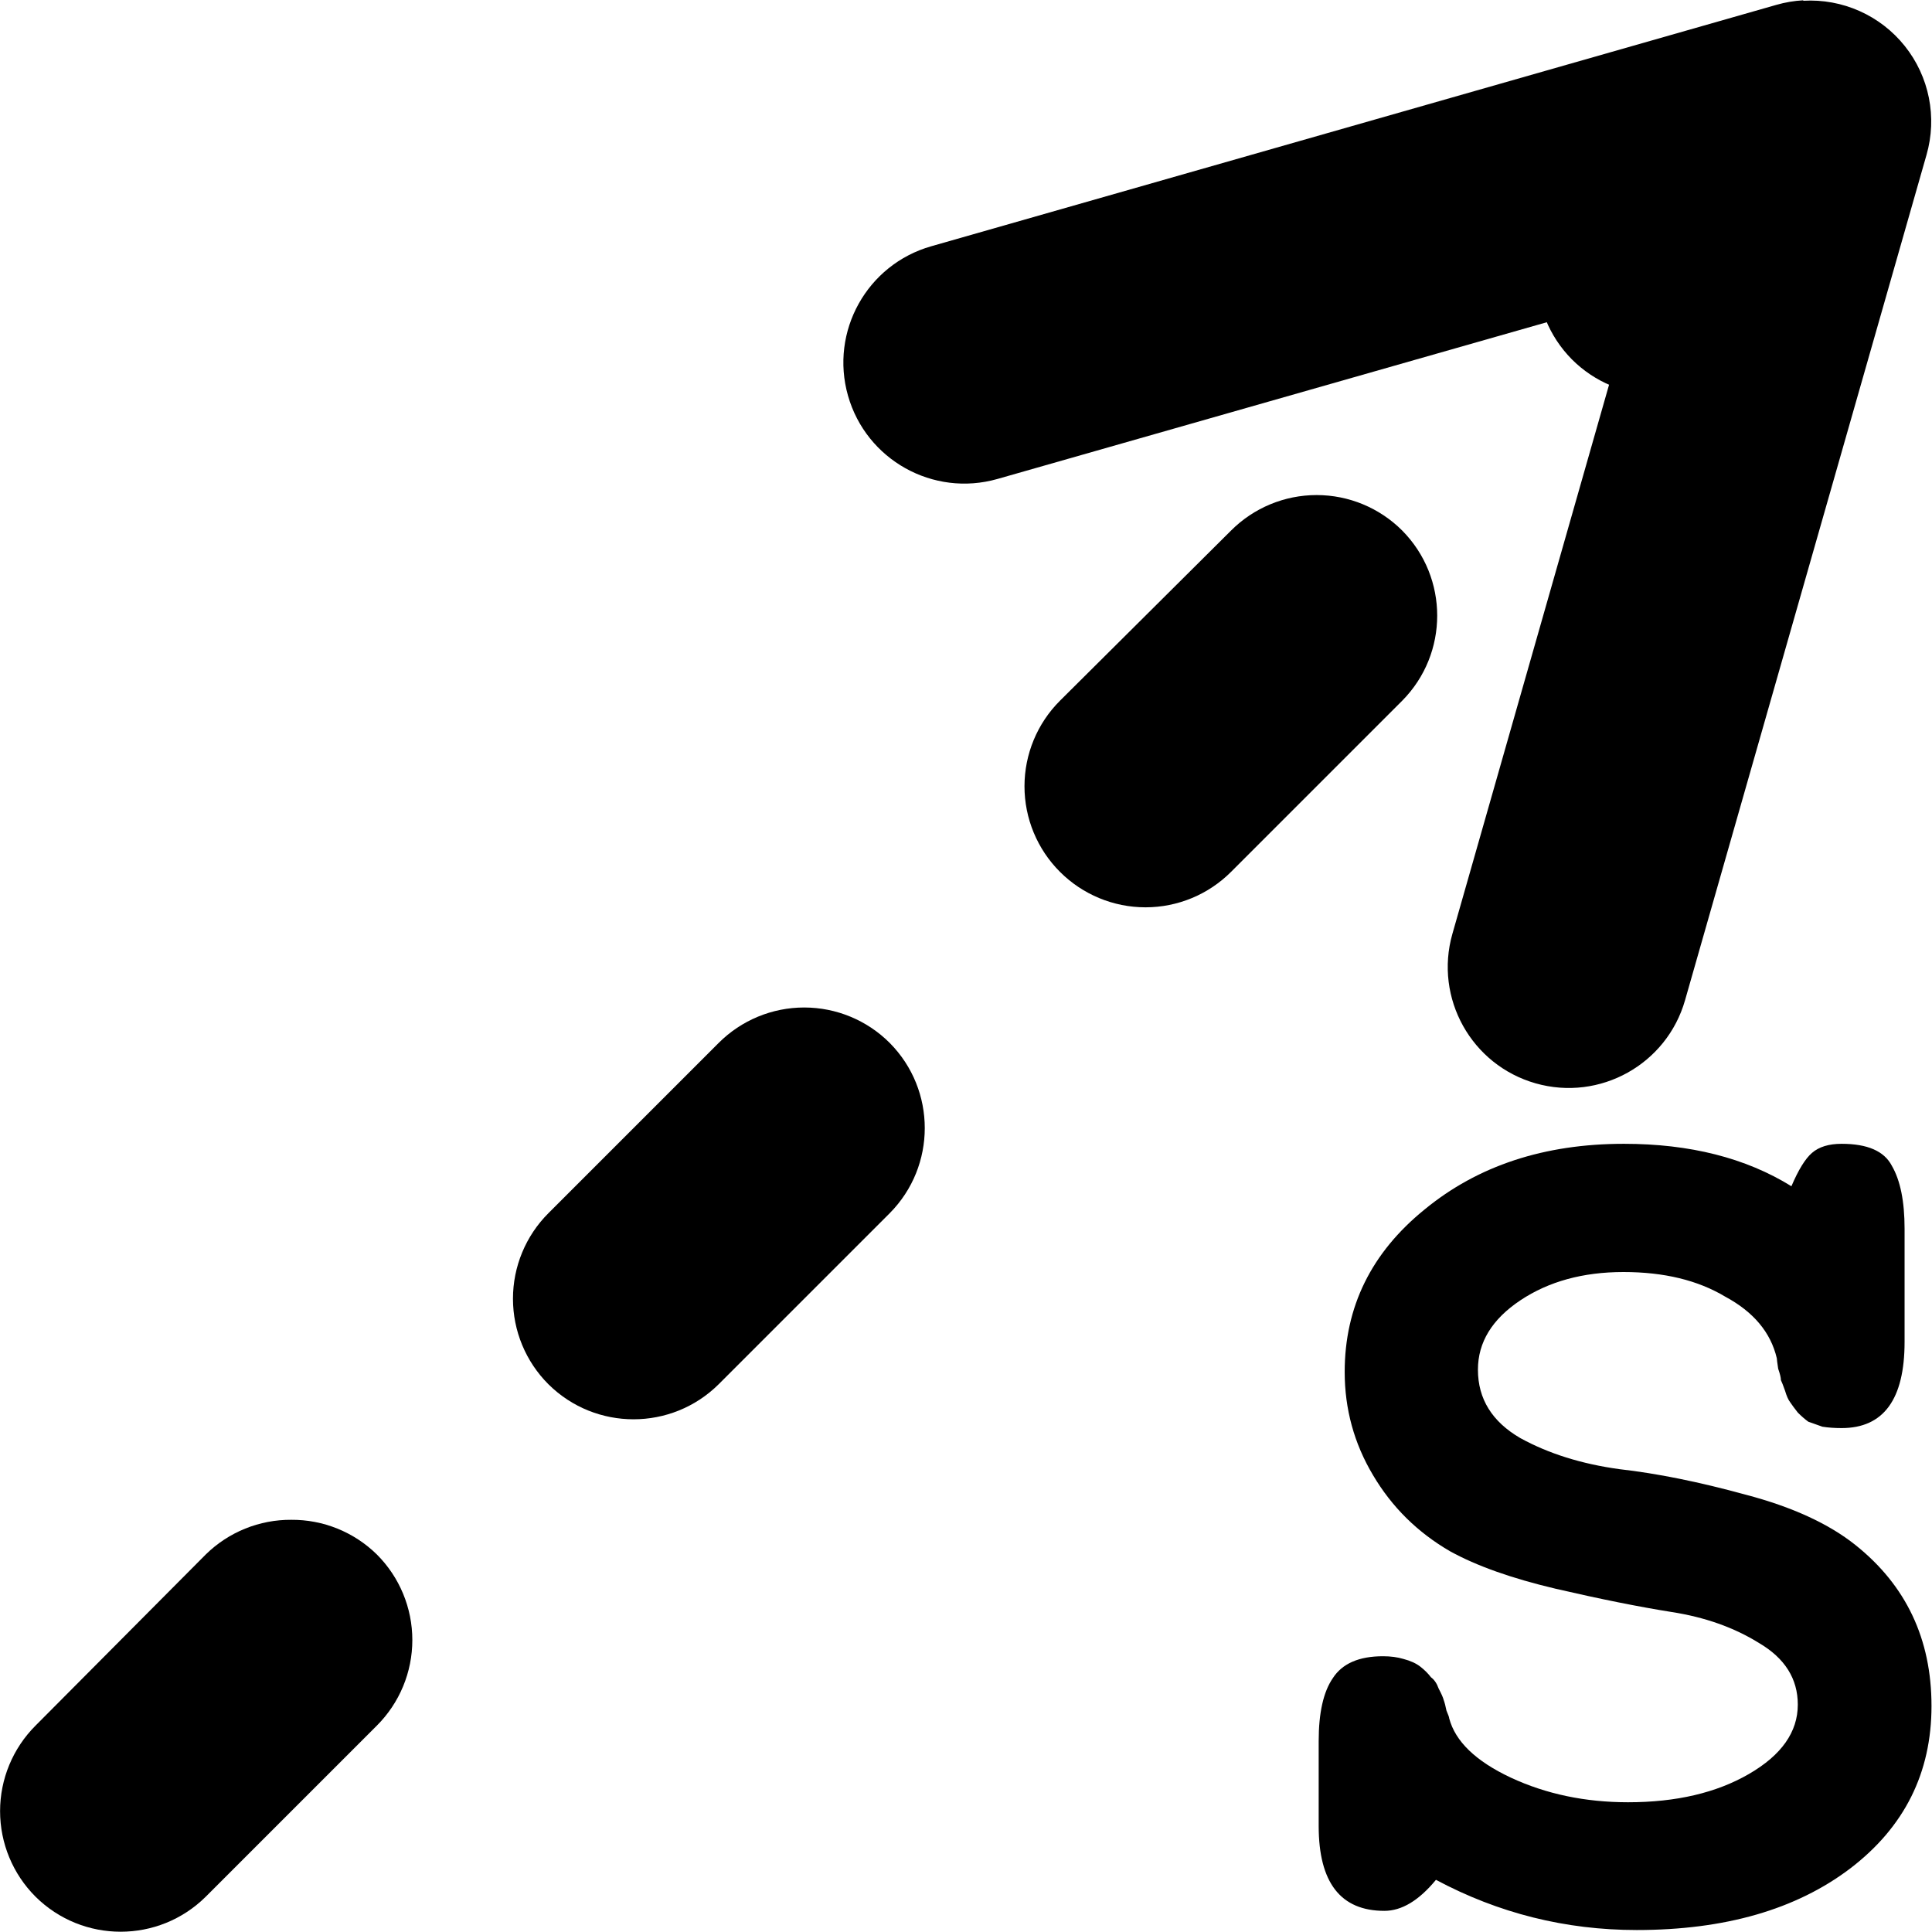
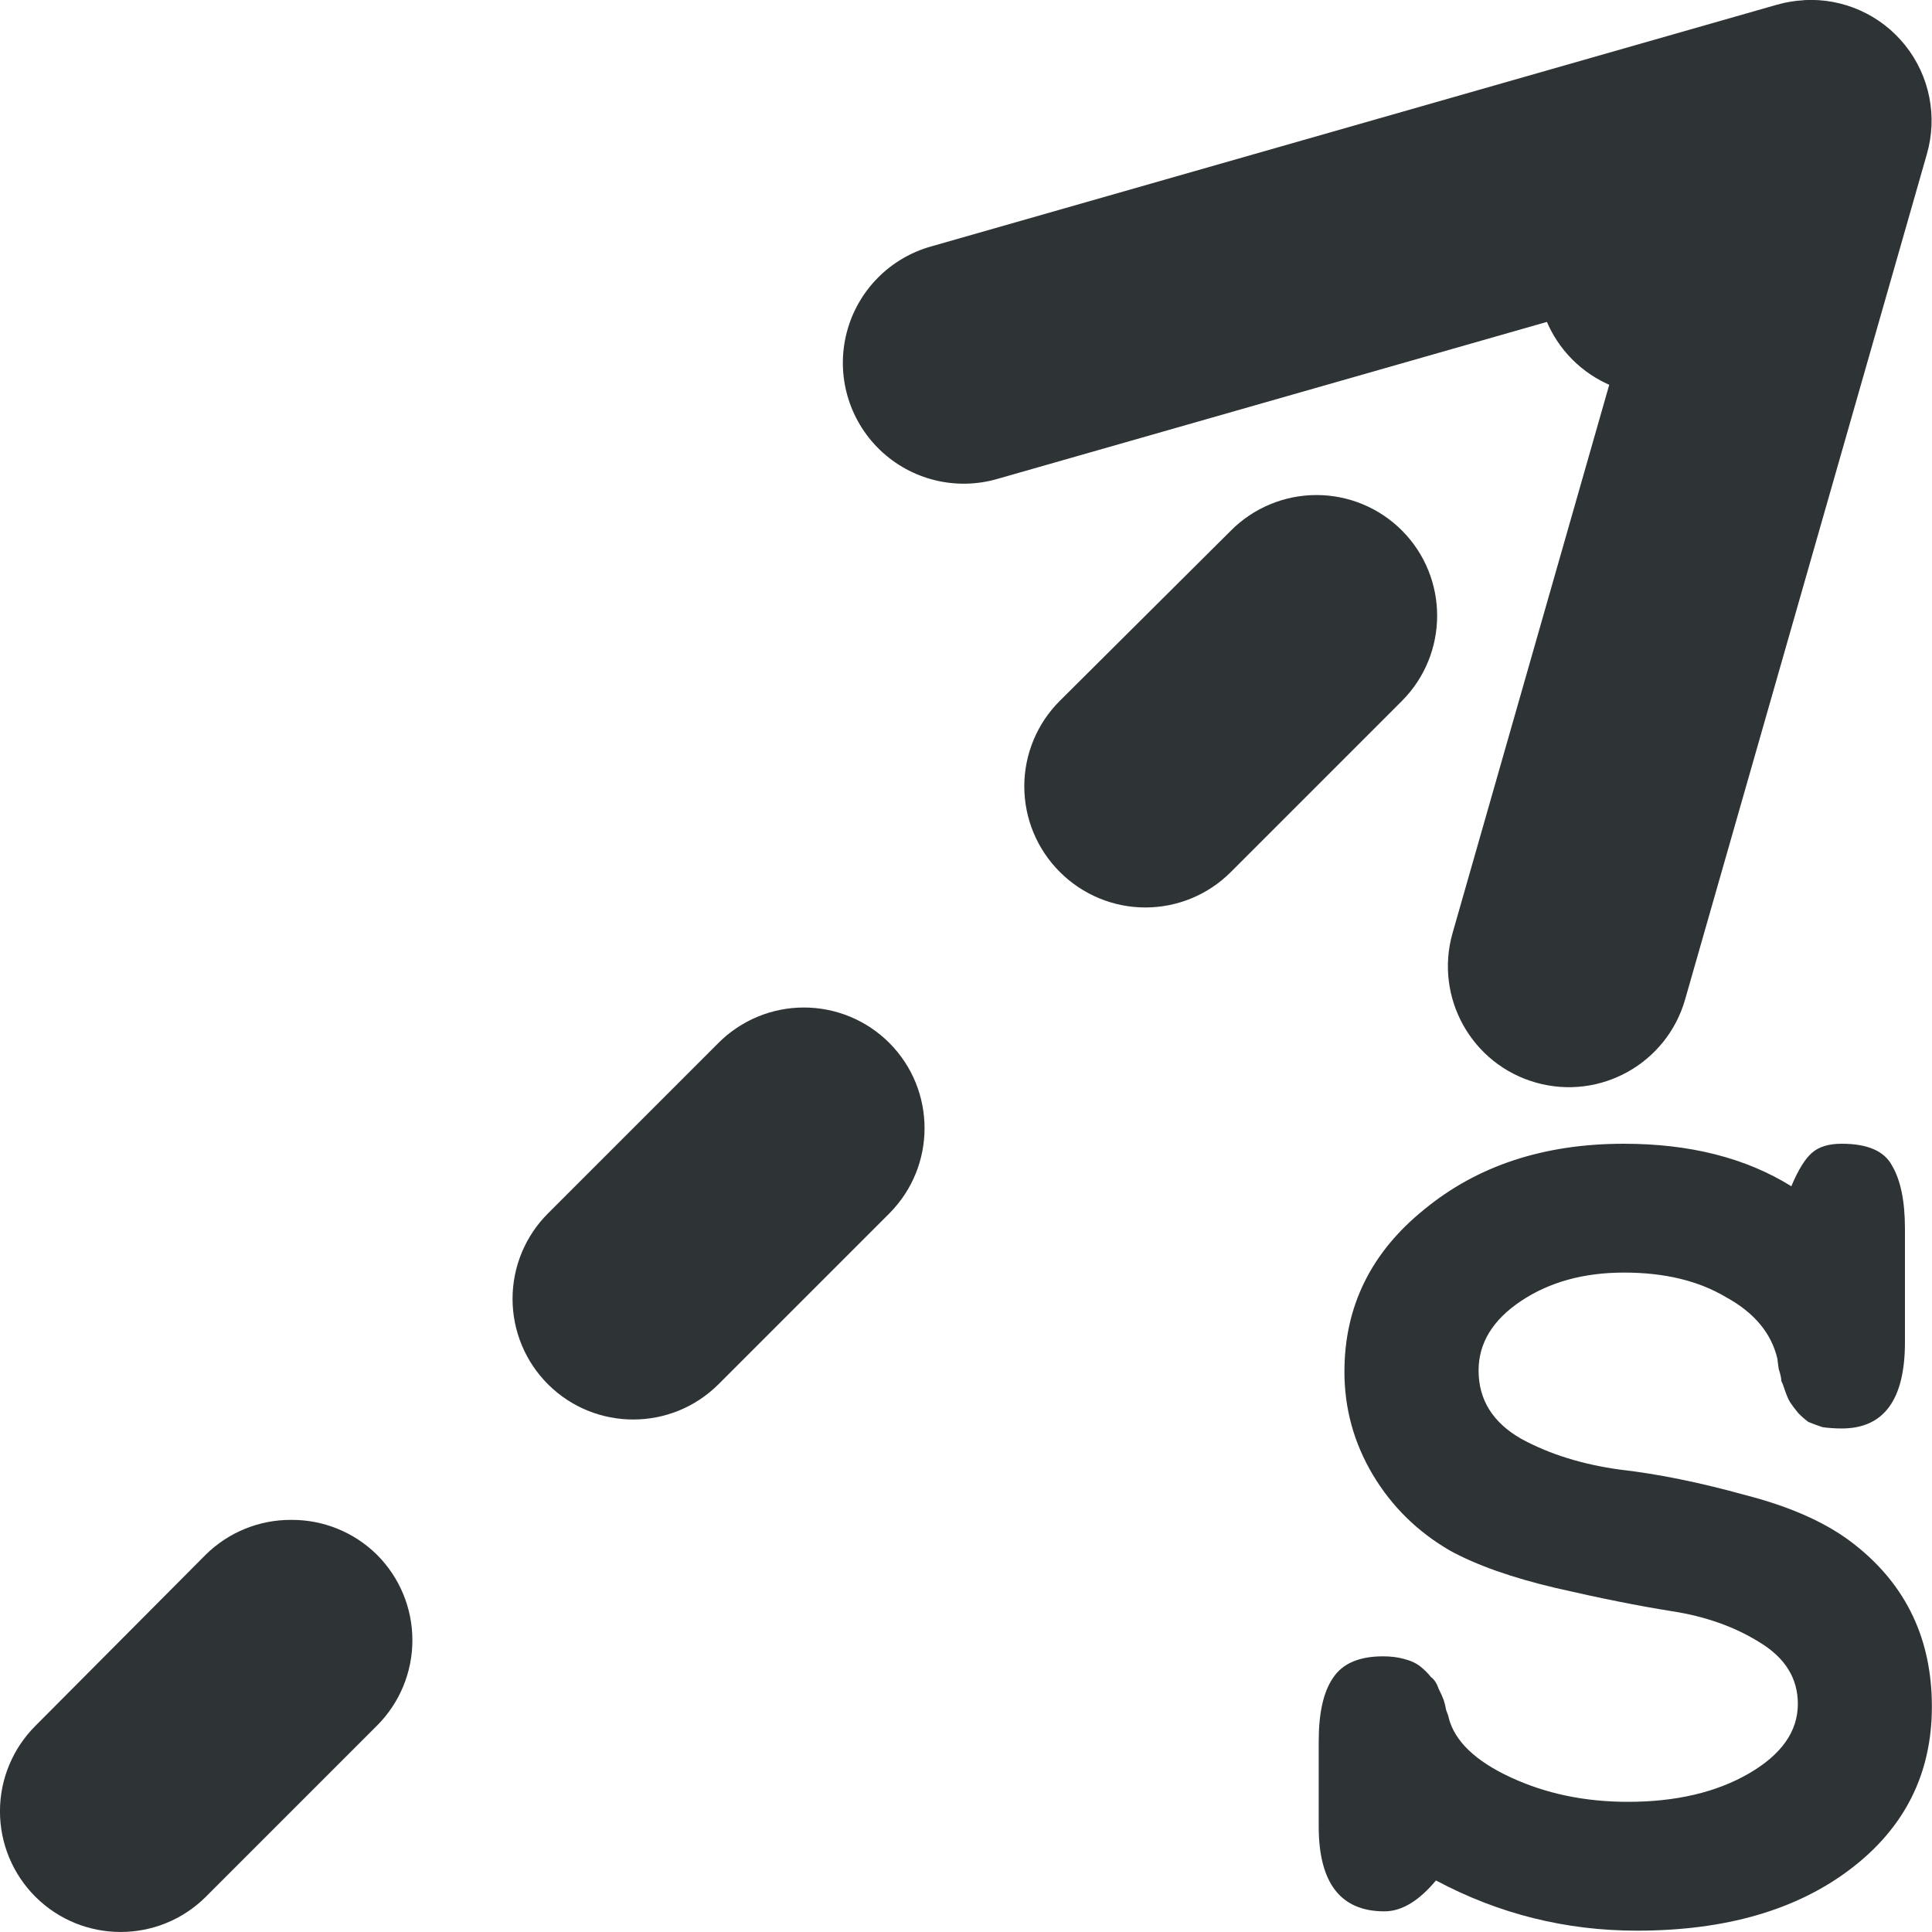
- <svg xmlns="http://www.w3.org/2000/svg" width="16" height="16.002" viewBox="0 0 4.233 4.234" version="1.1" id="svg4268">
-   <defs id="defs4262" />
-   <g id="satisfy" style="display:inline" transform="translate(-77.78733,9.789666)">
-     <path style="color:#000000;fill:#000000;stroke-width:0.529;stroke-linecap:round;stroke-linejoin:round;-inkscape-stroke:none" d="m 81.739,-9.789 a 0.265,0.265 0 0 0 -0.059,0.01 l -1.852,0.529 a 0.265,0.265 0 1 0 0.145,0.51 l 1.395,-0.398 -0.398,1.395 a 0.265,0.265 0 1 0 0.51,0.145 l 0.529,-1.852 a 0.265,0.265 0 0 0 -0.27,-0.338 z" id="path4594-6-2-7" />
-     <path style="font-weight:bold;font-size:2.822px;line-height:1.25;font-family:FreeMono;-inkscape-font-specification:'FreeMono Bold';letter-spacing:0px;word-spacing:0px;stroke-width:0.265" d="m 81.823,-7.283 q 0.085,0 0.11,0.048 0.028,0.048 0.028,0.138 v 0.248 q 0,0.189 -0.138,0.189 -0.023,0 -0.042,-0.003 -0.017,-0.006 -0.031,-0.011 -0.011,-0.008 -0.023,-0.02 -0.011,-0.014 -0.017,-0.023 -0.006,-0.008 -0.011,-0.025 -0.006,-0.017 -0.009,-0.023 0,-0.008 -0.006,-0.025 -0.003,-0.02 -0.003,-0.023 -0.02,-0.085 -0.113,-0.135 -0.09,-0.054 -0.223,-0.054 -0.133,0 -0.226,0.062 -0.093,0.062 -0.093,0.152 0,0.096 0.093,0.15 0.093,0.051 0.217,0.068 0.124,0.014 0.277,0.056 0.152,0.04 0.24,0.11 0.167,0.133 0.167,0.353 0,0.22 -0.178,0.356 -0.178,0.135 -0.468,0.135 -0.234,0 -0.44,-0.11 -0.056,0.068 -0.113,0.068 -0.144,0 -0.144,-0.186 v -0.186 q 0,-0.093 0.031,-0.138 0.031,-0.048 0.11,-0.048 0.025,0 0.045,0.006 0.023,0.006 0.037,0.017 0.014,0.011 0.023,0.023 0.011,0.008 0.017,0.025 0.009,0.017 0.011,0.025 0.003,0.008 0.006,0.023 0.006,0.014 0.006,0.017 0.02,0.076 0.135,0.13 0.116,0.054 0.257,0.054 0.158,0 0.265,-0.062 0.107,-0.062 0.107,-0.152 0,-0.085 -0.085,-0.135 -0.082,-0.051 -0.192,-0.068 -0.107,-0.017 -0.254,-0.051 -0.144,-0.034 -0.231,-0.082 -0.107,-0.062 -0.169,-0.167 -0.062,-0.104 -0.062,-0.226 0,-0.214 0.175,-0.356 0.175,-0.144 0.437,-0.144 0.217,0 0.367,0.093 0.023,-0.054 0.045,-0.073 0.023,-0.02 0.065,-0.02 z" id="text150" aria-label="S" />
-     <g id="path4598-1-2-5">
-       <path style="color:#000000;fill:#000000;fill-opacity:0;stroke-width:0.529;stroke-linecap:round;stroke-dasharray:0.529, 1.058;-inkscape-stroke:none" d="m 78.052,-5.821 3.44,-3.44" id="path2556" />
-       <path style="color:#000000;fill:#000000;stroke-linecap:round;stroke-dasharray:0.529, 1.058;-inkscape-stroke:none" d="M 81.305,-9.447 81.232,-9.375 a 0.265,0.265 0 0 0 0,0.373 0.265,0.265 0 0 0 0.375,0 l 0.072,-0.072 a 0.265,0.265 0 0 0 0,-0.373 0.265,0.265 0 0 0 -0.375,0 z m -0.82,0.82 -0.375,0.373 a 0.265,0.265 0 0 0 0,0.375 0.265,0.265 0 0 0 0.375,0 l 0.375,-0.375 a 0.265,0.265 0 0 0 0,-0.373 0.265,0.265 0 0 0 -0.375,0 z m -1.123,1.123 -0.373,0.373 a 0.265,0.265 0 0 0 0,0.375 0.265,0.265 0 0 0 0.373,0 l 0.375,-0.375 a 0.265,0.265 0 0 0 0,-0.373 0.265,0.265 0 0 0 -0.375,0 z m -0.936,1.045 a 0.265,0.265 0 0 0 -0.188,0.076 l -0.373,0.375 a 0.265,0.265 0 0 0 0,0.375 0.265,0.265 0 0 0 0.373,0 l 0.375,-0.375 a 0.265,0.265 0 0 0 0,-0.375 0.265,0.265 0 0 0 -0.188,-0.076 z" id="path2558" />
-     </g>
+ <svg xmlns="http://www.w3.org/2000/svg" width="16px" height="16px" viewBox="0 0 16 16">
+   <g fill="#2e3436">
+     <path d="m 14.937,0.002 a 1,1 0 0,0 -0.221,0.037 l -6.998,2 a 1.001,1.001 0 1,0 0.546,1.926 l 5.271,-1.506 l -1.506,5.27 a 1.001,1.001 0 1,0 1.927,0.546 l 2.001,-6.997 a 1,1 0 0,0 -1.019,-1.277 z" fill="#2e3436" stroke-width="2" stroke-linecap="round" stroke-linejoin="round" />
+     <path d="m 15.253,9.472 q 0.32,0 0.416,0.181 q 0.107,0.181 0.107,0.523 l 0,0.939 q 0,0.715 -0.523,0.715 q -0.085,0 -0.16,-0.011 q -0.064,-0.021 -0.117,-0.043 q -0.043,-0.032 -0.085,-0.075 q -0.043,-0.053 -0.064,-0.085 q -0.021,-0.032 -0.043,-0.096 q -0.021,-0.064 -0.032,-0.085 q 0,-0.032 -0.021,-0.096 q -0.011,-0.075 -0.011,-0.085 q -0.075,-0.32 -0.427,-0.512 q -0.341,-0.203 -0.843,-0.203 q -0.501,0 -0.853,0.235 q -0.352,0.235 -0.352,0.576 q 0,0.363 0.352,0.565 q 0.352,0.192 0.821,0.256 q 0.469,0.053 1.045,0.213 q 0.576,0.149 0.907,0.416 q 0.629,0.501 0.629,1.333 q 0,0.832 -0.672,1.344 q -0.672,0.512 -1.771,0.512 q -0.885,0 -1.664,-0.416 q -0.213,0.256 -0.427,0.256 q -0.544,0 -0.544,-0.704 l 0,-0.704 q 0,-0.352 0.117,-0.523 q 0.117,-0.181 0.416,-0.181 q 0.096,0 0.171,0.021 q 0.085,0.021 0.139,0.064 q 0.053,0.043 0.085,0.085 q 0.043,0.032 0.064,0.096 q 0.032,0.064 0.043,0.096 q 0.011,0.032 0.021,0.085 q 0.021,0.053 0.021,0.064 q 0.075,0.288 0.512,0.491 q 0.437,0.203 0.971,0.203 q 0.597,0 1.003,-0.235 q 0.405,-0.235 0.405,-0.576 q 0,-0.32 -0.32,-0.512 q -0.309,-0.192 -0.725,-0.256 q -0.405,-0.064 -0.96,-0.192 q -0.544,-0.128 -0.875,-0.309 q -0.405,-0.235 -0.64,-0.629 q -0.235,-0.395 -0.235,-0.853 q 0,-0.811 0.661,-1.344 q 0.661,-0.544 1.653,-0.544 q 0.821,0 1.387,0.352 q 0.085,-0.203 0.171,-0.277 q 0.085,-0.075 0.245,-0.075 z" stroke-width="1" />
+     <path d="m 1.001,14.999 l 13,-12.999" fill="#2e3436" stroke-width="2" stroke-dasharray="2, 4" stroke-linecap="round" fill-opacity="0" />
+     <path d="M 13.294,1.294 L 13.021,1.567 a 1,1 0 0,0 0,1.41 a 1,1 0 0,0 1.417,0 l 0.273,-0.273 a 1,1 0 0,0 0,-1.41 a 1,1 0 0,0 -1.417,0 z m -3.1,3.1 l -1.417,1.41 a 1,1 0 0,0 0,1.417 a 1,1 0 0,0 1.417,0 l 1.417,-1.417 a 1,1 0 0,0 0,-1.41 a 1,1 0 0,0 -1.417,0 z m -4.245,4.244 l -1.41,1.41 a 1,1 0 0,0 0,1.417 a 1,1 0 0,0 1.41,0 l 1.417,-1.417 a 1,1 0 0,0 0,-1.41 a 1,1 0 0,0 -1.417,0 z m -3.536,3.949 a 1,1 0 0,0 -0.709,0.288 l -1.41,1.417 a 1,1 0 0,0 0,1.417 a 1,1 0 0,0 1.41,0 l 1.417,-1.417 a 1,1 0 0,0 0,-1.417 a 1,1 0 0,0 -0.709,-0.288 z" fill="#2e3436" stroke-dasharray="2, 4" stroke-linecap="round" />
  </g>
</svg>
